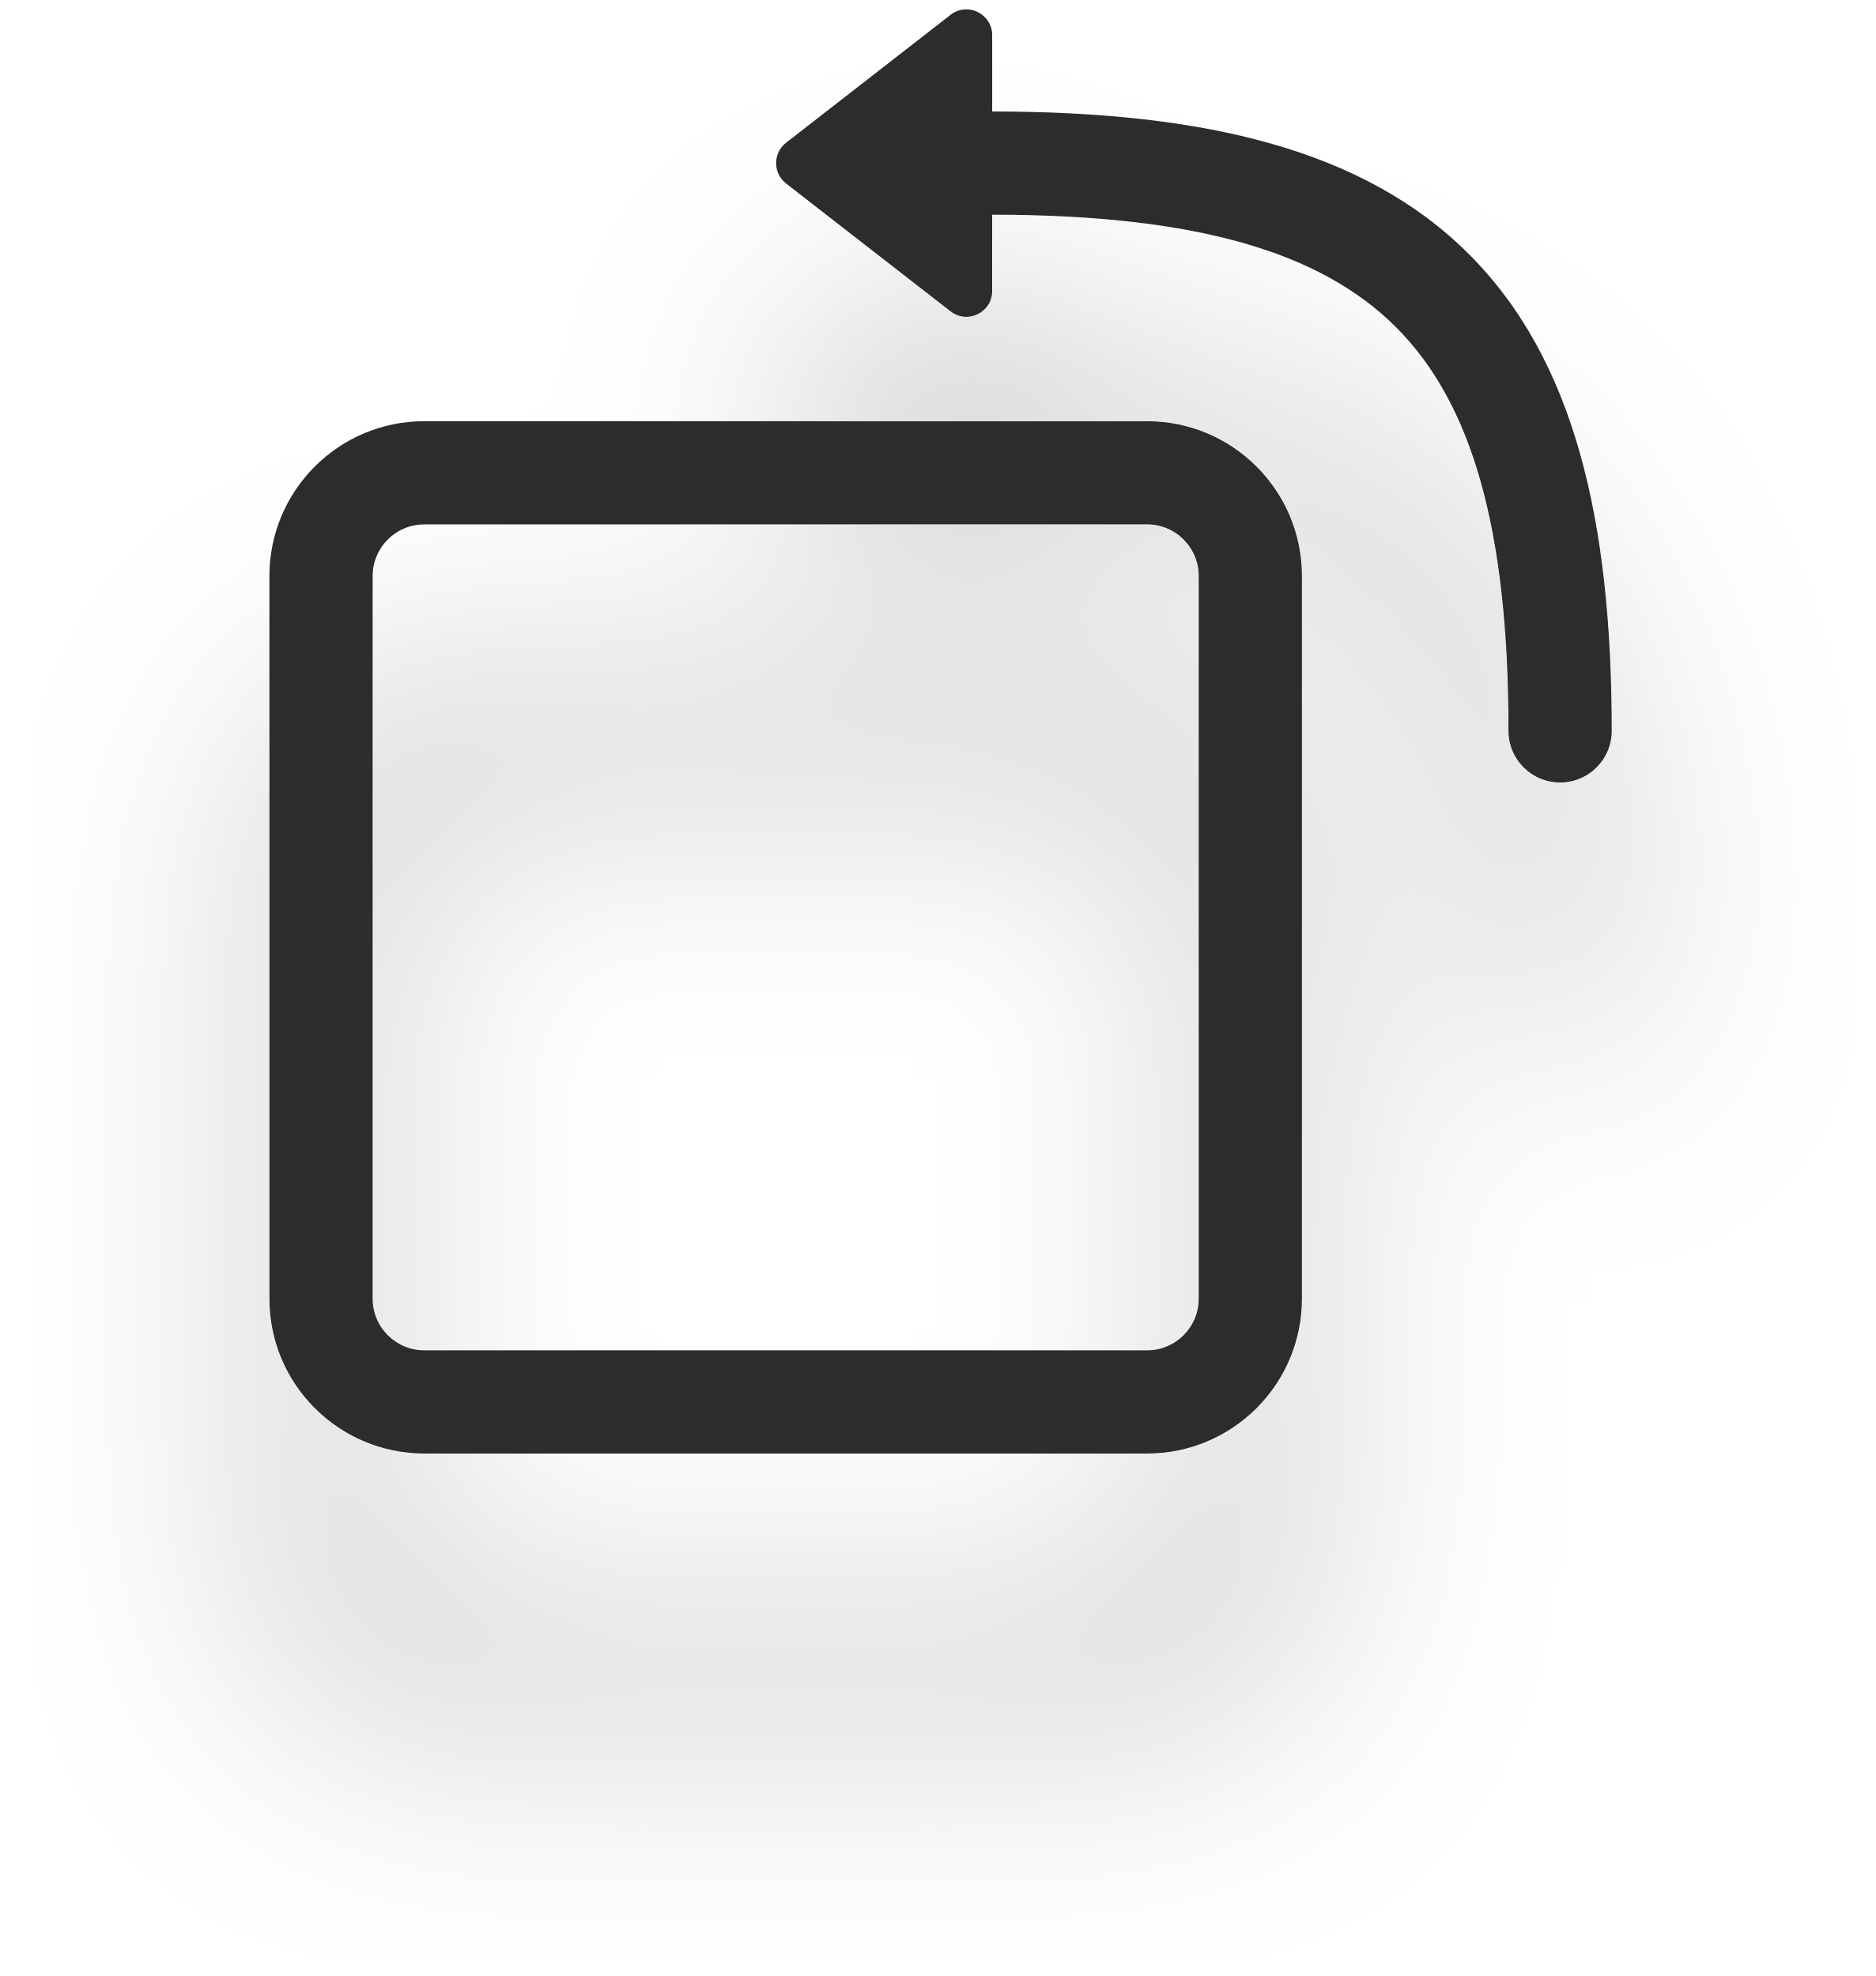
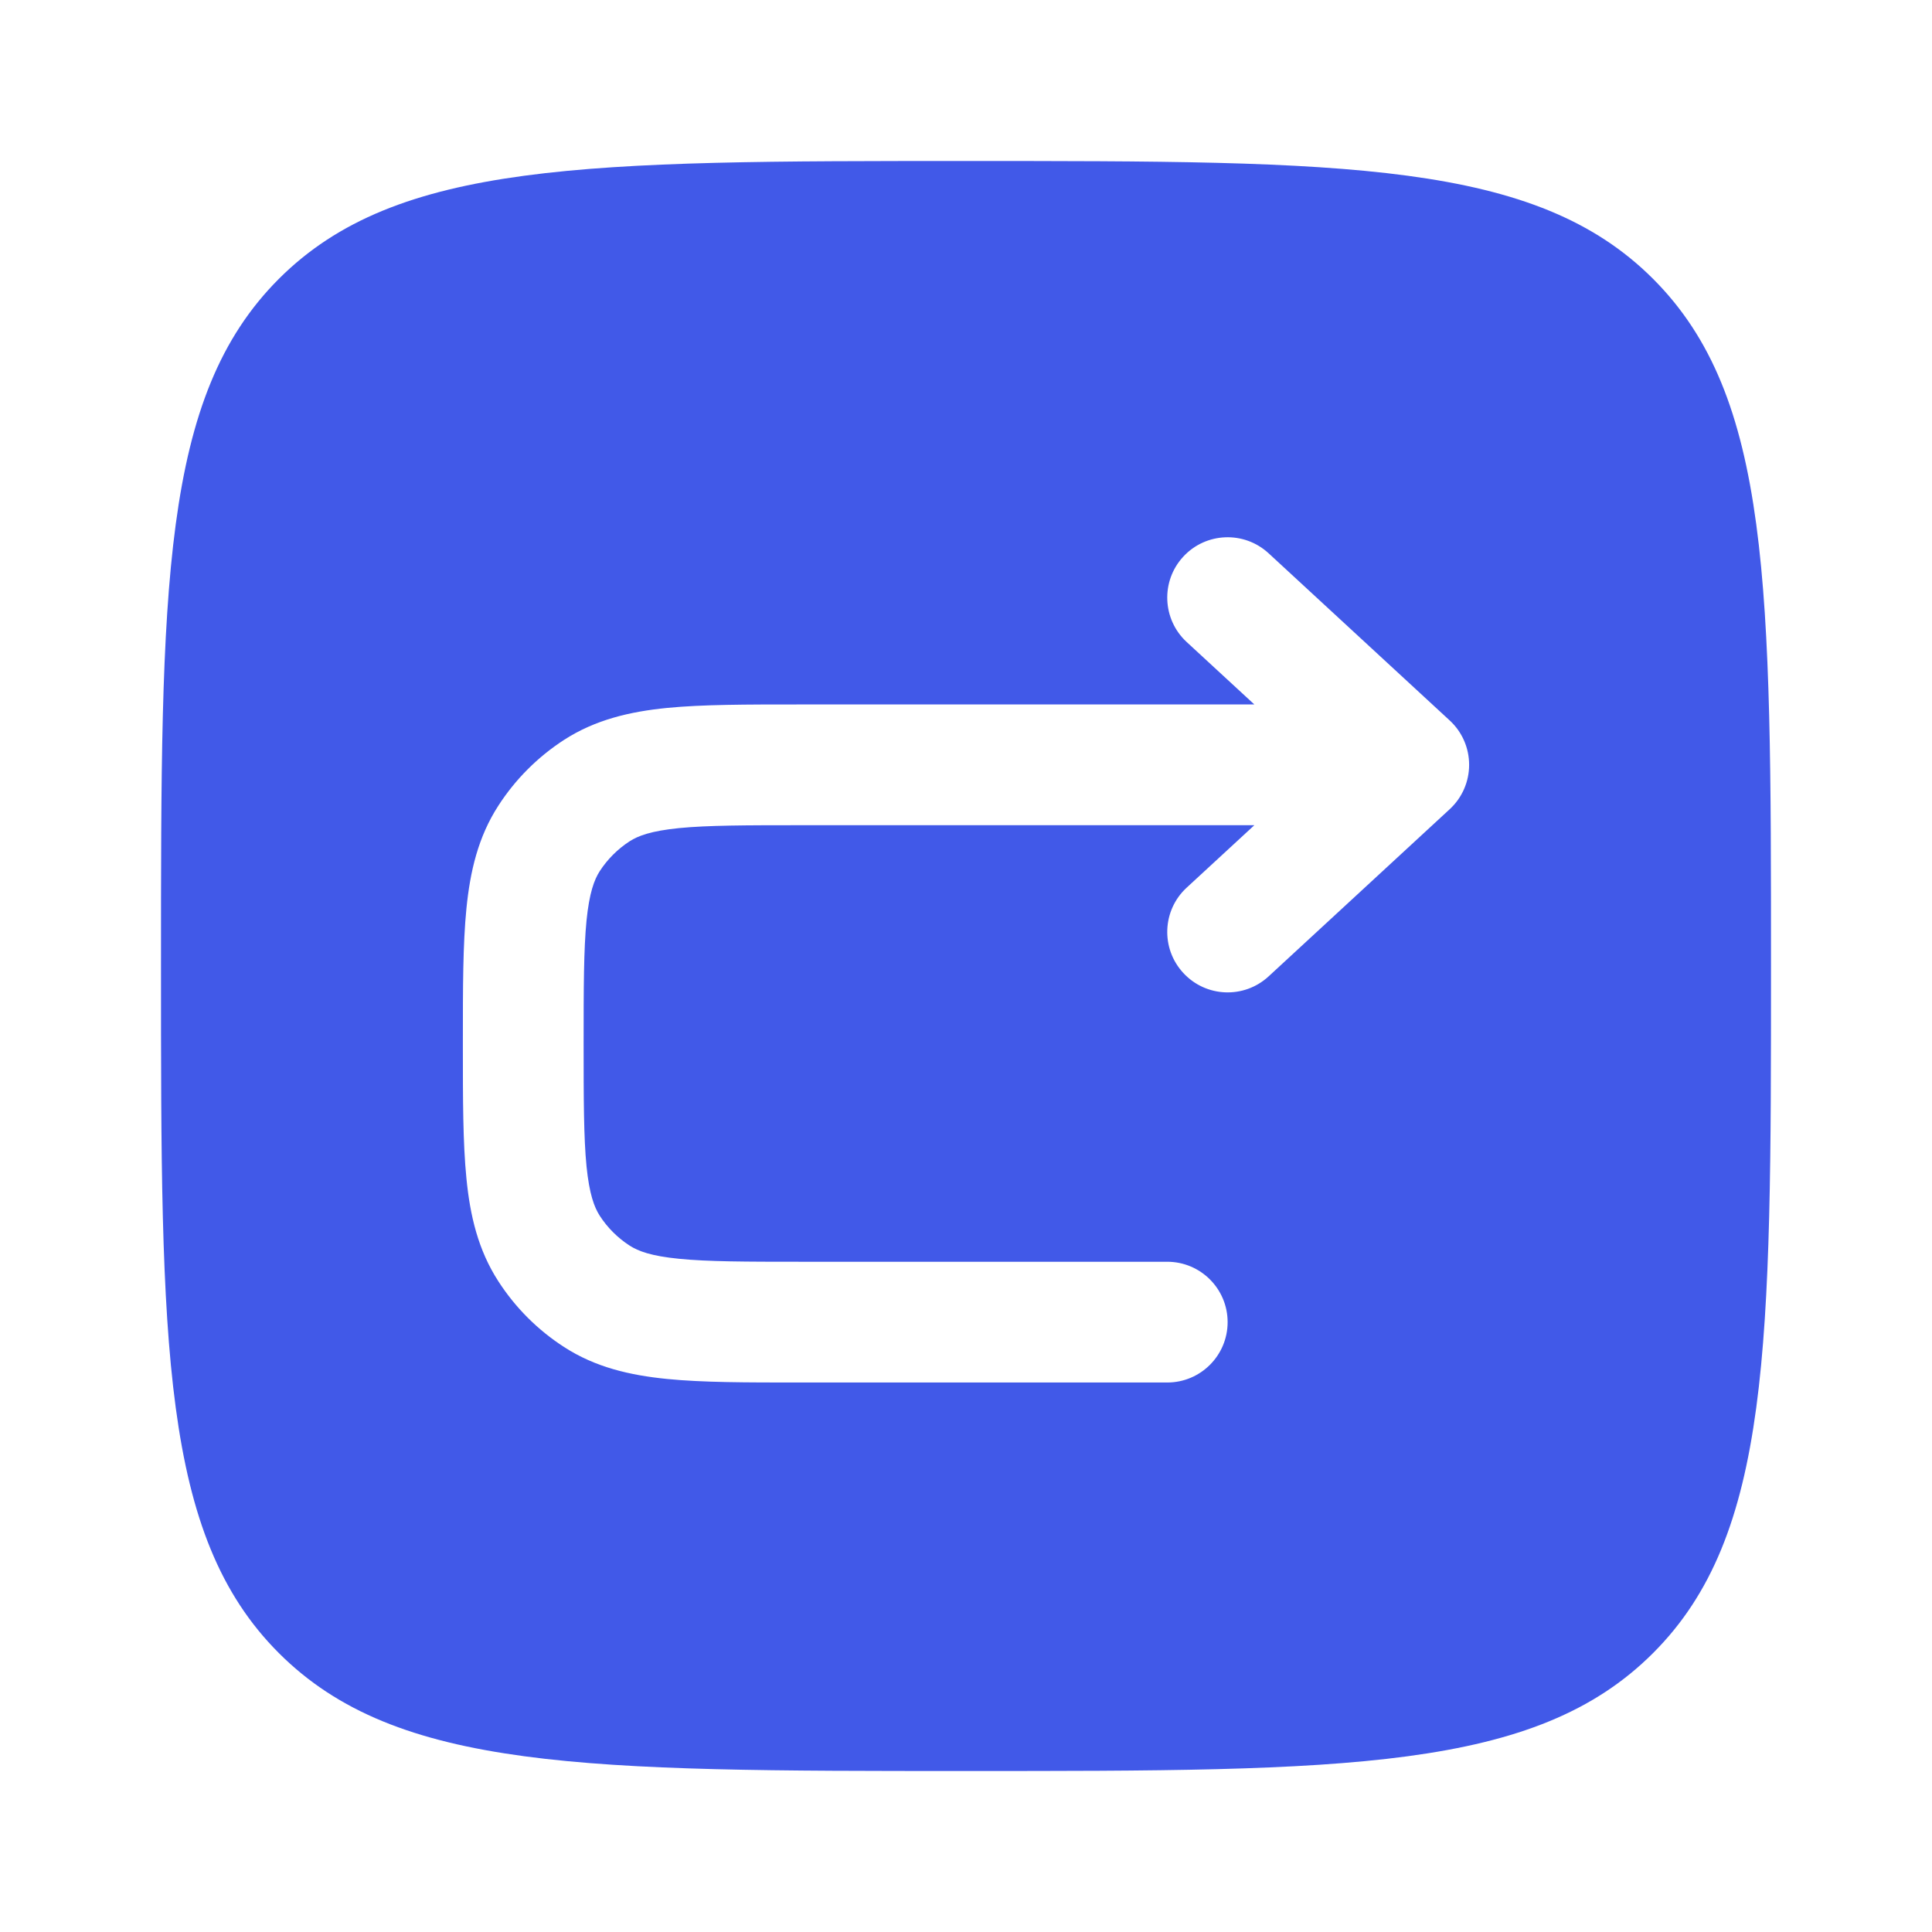
- <svg xmlns="http://www.w3.org/2000/svg" width="56" height="59" viewBox="0 0 56 59" fill="none">
-   <g filter="url(#filter0_d_838_559)">
-     <path fill-rule="evenodd" clip-rule="evenodd" d="M28.376 9.297C28.882 9.691 29.619 9.33 29.619 8.689V6.411C35.727 6.411 39.436 7.532 41.673 9.769C43.91 12.006 45.031 15.716 45.031 21.823C45.031 22.674 45.721 23.364 46.572 23.364C47.424 23.364 48.114 22.674 48.114 21.823C48.114 15.485 46.981 10.718 43.852 7.59C40.724 4.462 35.957 3.329 29.619 3.329V1.052C29.619 0.411 28.882 0.05 28.376 0.443L23.466 4.262C23.07 4.571 23.07 5.17 23.466 5.479L28.376 9.297ZM34.243 15.658H12.666C11.815 15.658 11.125 16.348 11.125 17.2V38.776C11.125 39.627 11.815 40.318 12.666 40.318H34.243C35.094 40.318 35.784 39.627 35.784 38.776V17.2C35.784 16.348 35.094 15.658 34.243 15.658ZM12.666 12.576C10.113 12.576 8.042 14.646 8.042 17.2V38.776C8.042 41.33 10.113 43.4 12.666 43.4H34.243C36.796 43.4 38.866 41.33 38.866 38.776V17.2C38.866 14.646 36.796 12.576 34.243 12.576H12.666Z" fill="#2C2C2C" />
+ <svg xmlns="http://www.w3.org/2000/svg" viewBox="0 0 24 24" fill="none">
+   <g id="SVGRepo_bgCarrier" stroke-width="0" />
+   <g id="SVGRepo_tracerCarrier" stroke-linecap="round" stroke-linejoin="round" />
+   <g id="SVGRepo_iconCarrier">
+     <path fill-rule="evenodd" clip-rule="evenodd" d="M3.464 3.464C2 4.929 2 7.286 2 12C2 16.714 2 19.071 3.464 20.535C4.929 22 7.286 22 12 22C16.714 22 19.071 22 20.535 20.535C22 19.071 22 16.714 22 12C22 7.286 22 4.929 20.535 3.464C19.071 2 16.714 2 12 2C7.286 2 4.929 2 3.464 3.464ZM15.759 6.873C15.454 6.592 14.98 6.611 14.699 6.915C14.418 7.219 14.437 7.694 14.741 7.975L15.582 8.751L9.924 8.751C9.272 8.751 8.728 8.751 8.287 8.794C7.825 8.84 7.396 8.94 7.007 9.191C6.68 9.403 6.402 9.681 6.191 10.008C5.939 10.397 5.84 10.826 5.794 11.287C5.75 11.729 5.75 12.273 5.75 12.925V13C5.75 13.652 5.75 14.196 5.794 14.637C5.839 15.099 5.939 15.528 6.191 15.917C6.402 16.244 6.68 16.522 7.007 16.733C7.396 16.985 7.825 17.084 8.287 17.13C8.728 17.174 9.272 17.174 9.924 17.174H14.5C14.914 17.174 15.25 16.838 15.25 16.424C15.25 16.01 14.914 15.674 14.5 15.674H9.962C9.262 15.674 8.793 15.673 8.435 15.637C8.088 15.603 7.928 15.542 7.821 15.473C7.673 15.377 7.546 15.251 7.45 15.102C7.382 14.996 7.321 14.835 7.286 14.489C7.251 14.131 7.25 13.661 7.25 12.962C7.25 12.263 7.251 11.794 7.286 11.435C7.321 11.089 7.382 10.928 7.45 10.822C7.546 10.674 7.673 10.547 7.821 10.451C7.928 10.382 8.088 10.322 8.435 10.287C8.793 10.252 9.262 10.251 9.962 10.251H15.582L14.741 11.027C14.437 11.307 14.418 11.782 14.699 12.086C14.98 12.391 15.454 12.41 15.759 12.129L18.009 10.052C18.163 9.91 18.25 9.71 18.25 9.501C18.25 9.291 18.163 9.092 18.009 8.95L15.759 6.873Z" fill="#4159e8" />
  </g>
-   <defs>
-     <filter id="filter0_d_838_559" x="0.942" y="0.28" width="54.271" height="58.22" filterUnits="userSpaceOnUse" color-interpolation-filters="sRGB">
-       <feFlood flood-opacity="0" result="BackgroundImageFix" />
-       <feColorMatrix in="SourceAlpha" type="matrix" values="0 0 0 0 0 0 0 0 0 0 0 0 0 0 0 0 0 0 127 0" result="hardAlpha" />
-       <feOffset dy="8" />
-       <feGaussianBlur stdDeviation="3.55" />
-       <feComposite in2="hardAlpha" operator="out" />
-       <feColorMatrix type="matrix" values="0 0 0 0 0 0 0 0 0 0 0 0 0 0 0 0 0 0 0.25 0" />
-       <feBlend mode="normal" in2="BackgroundImageFix" result="effect1_dropShadow_838_559" />
-       <feBlend mode="normal" in="SourceGraphic" in2="effect1_dropShadow_838_559" result="shape" />
-     </filter>
-   </defs>
</svg>
